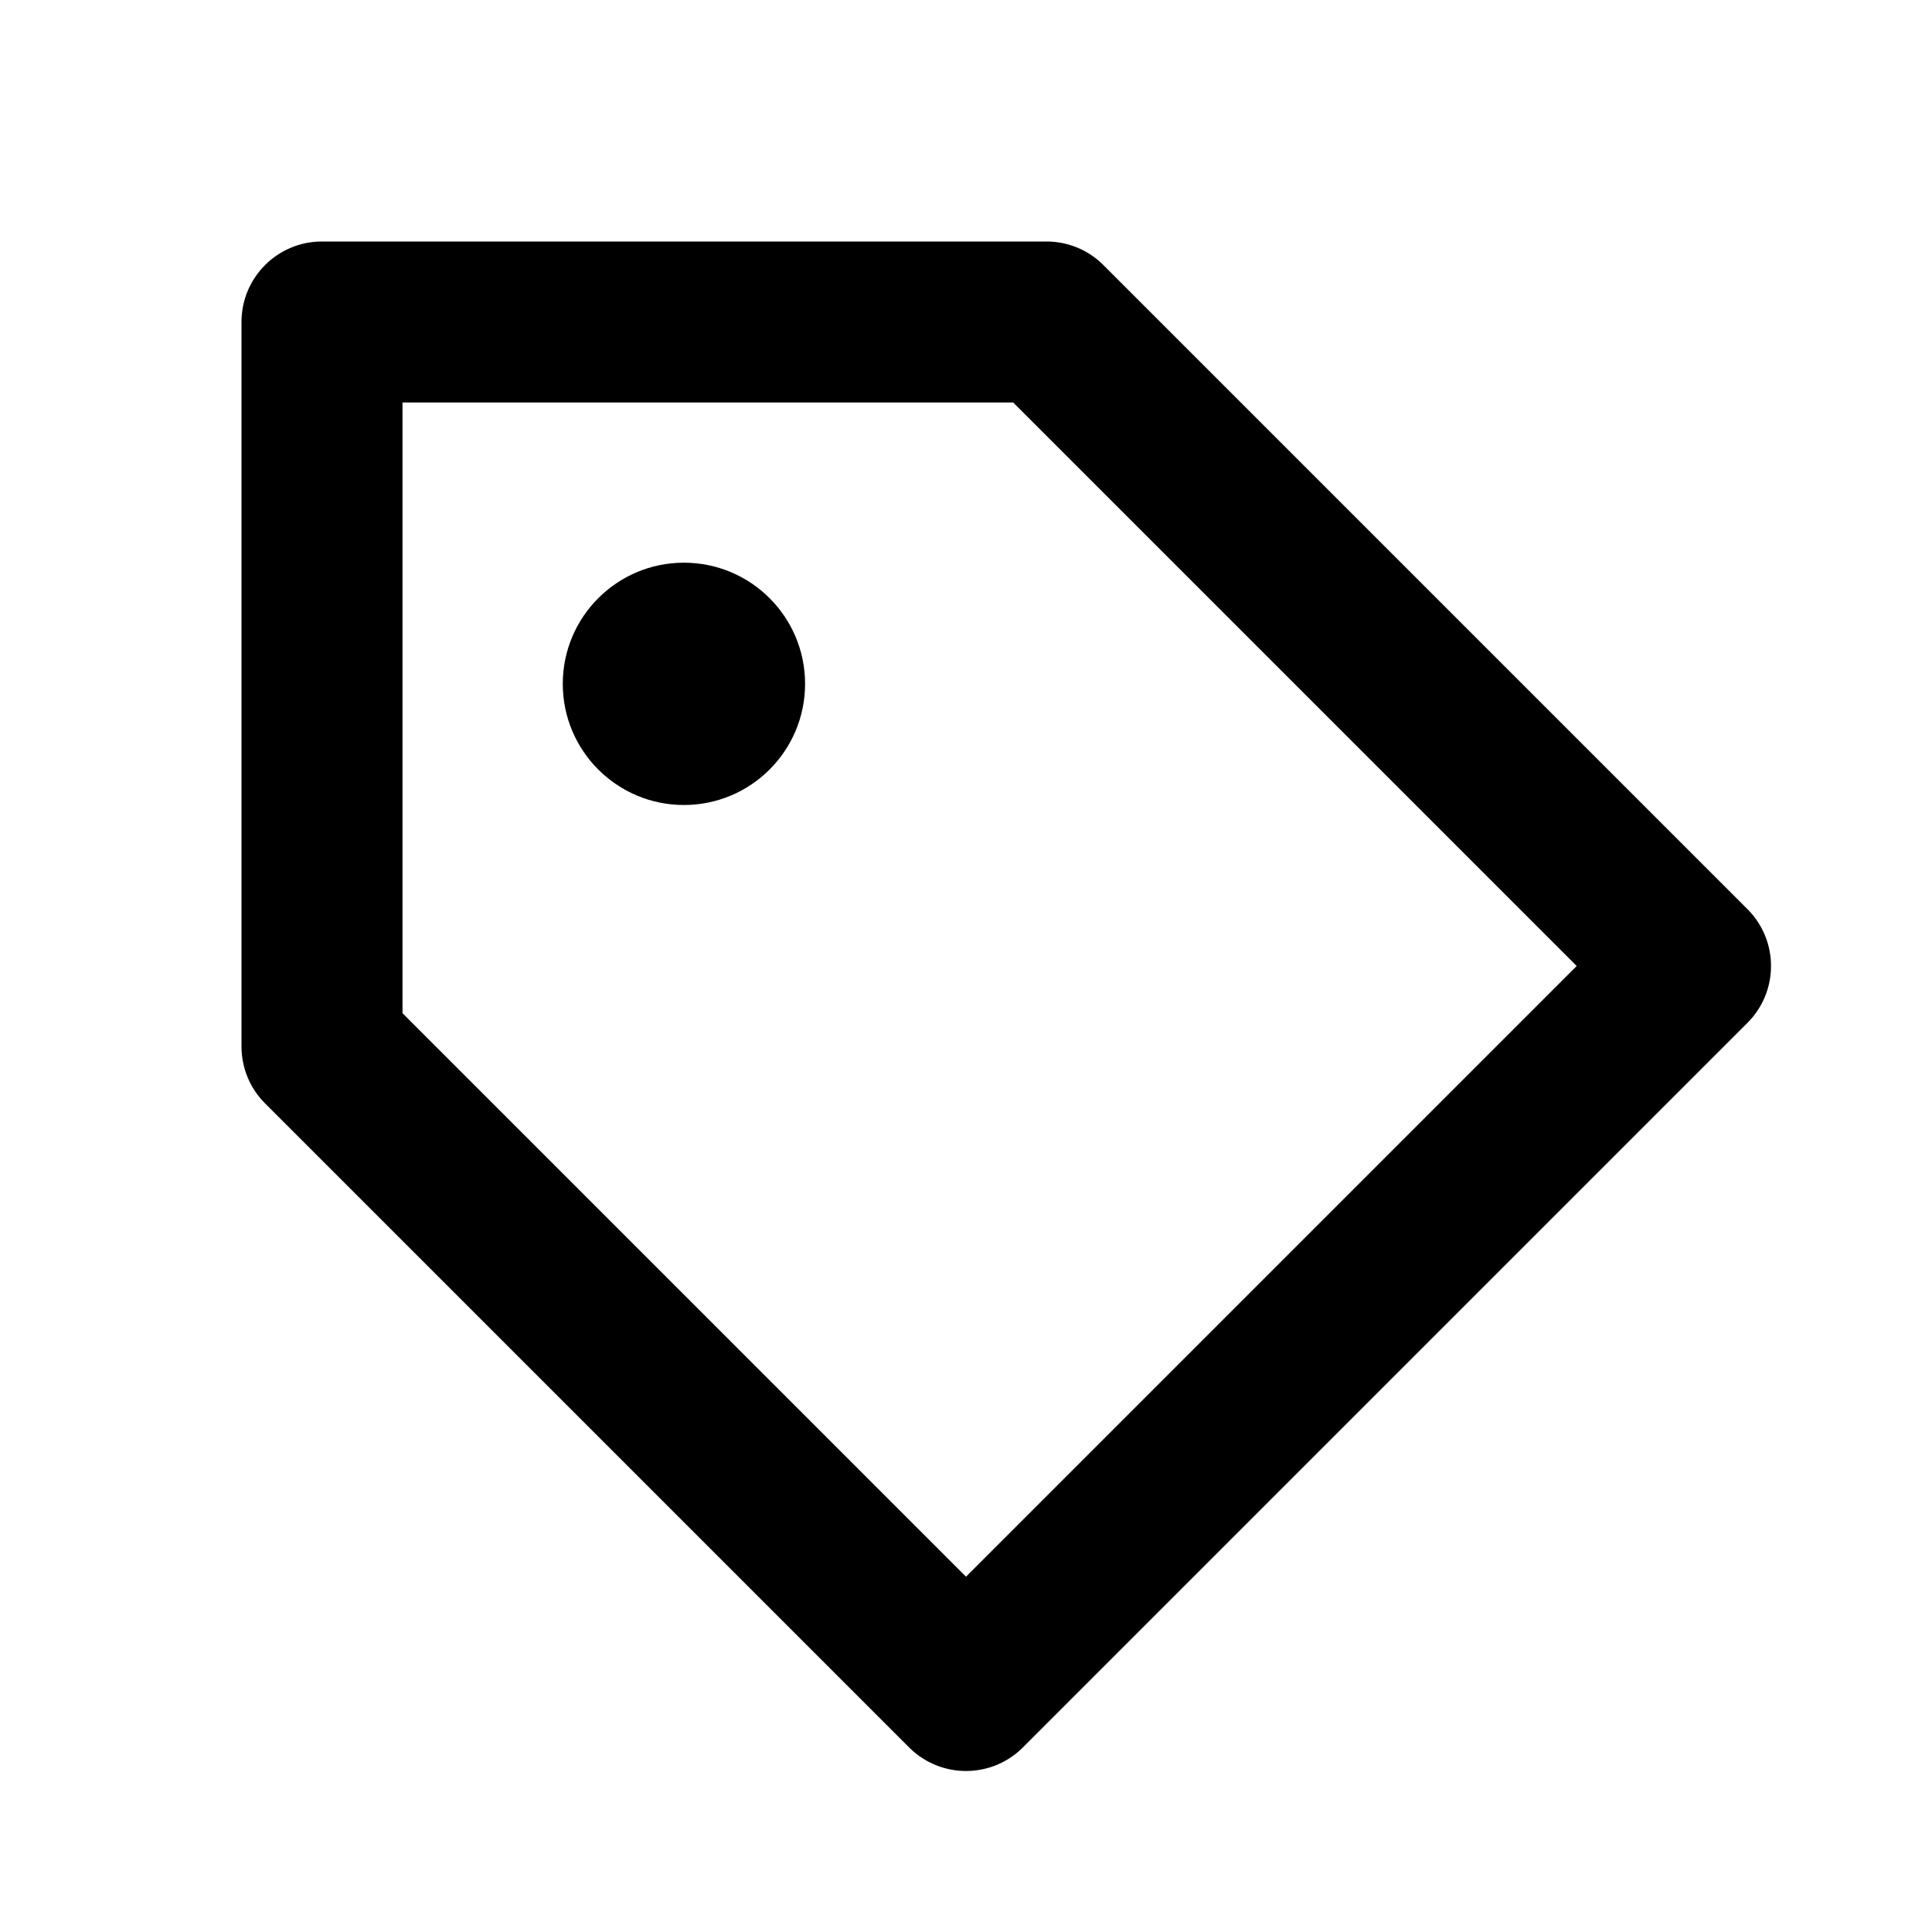
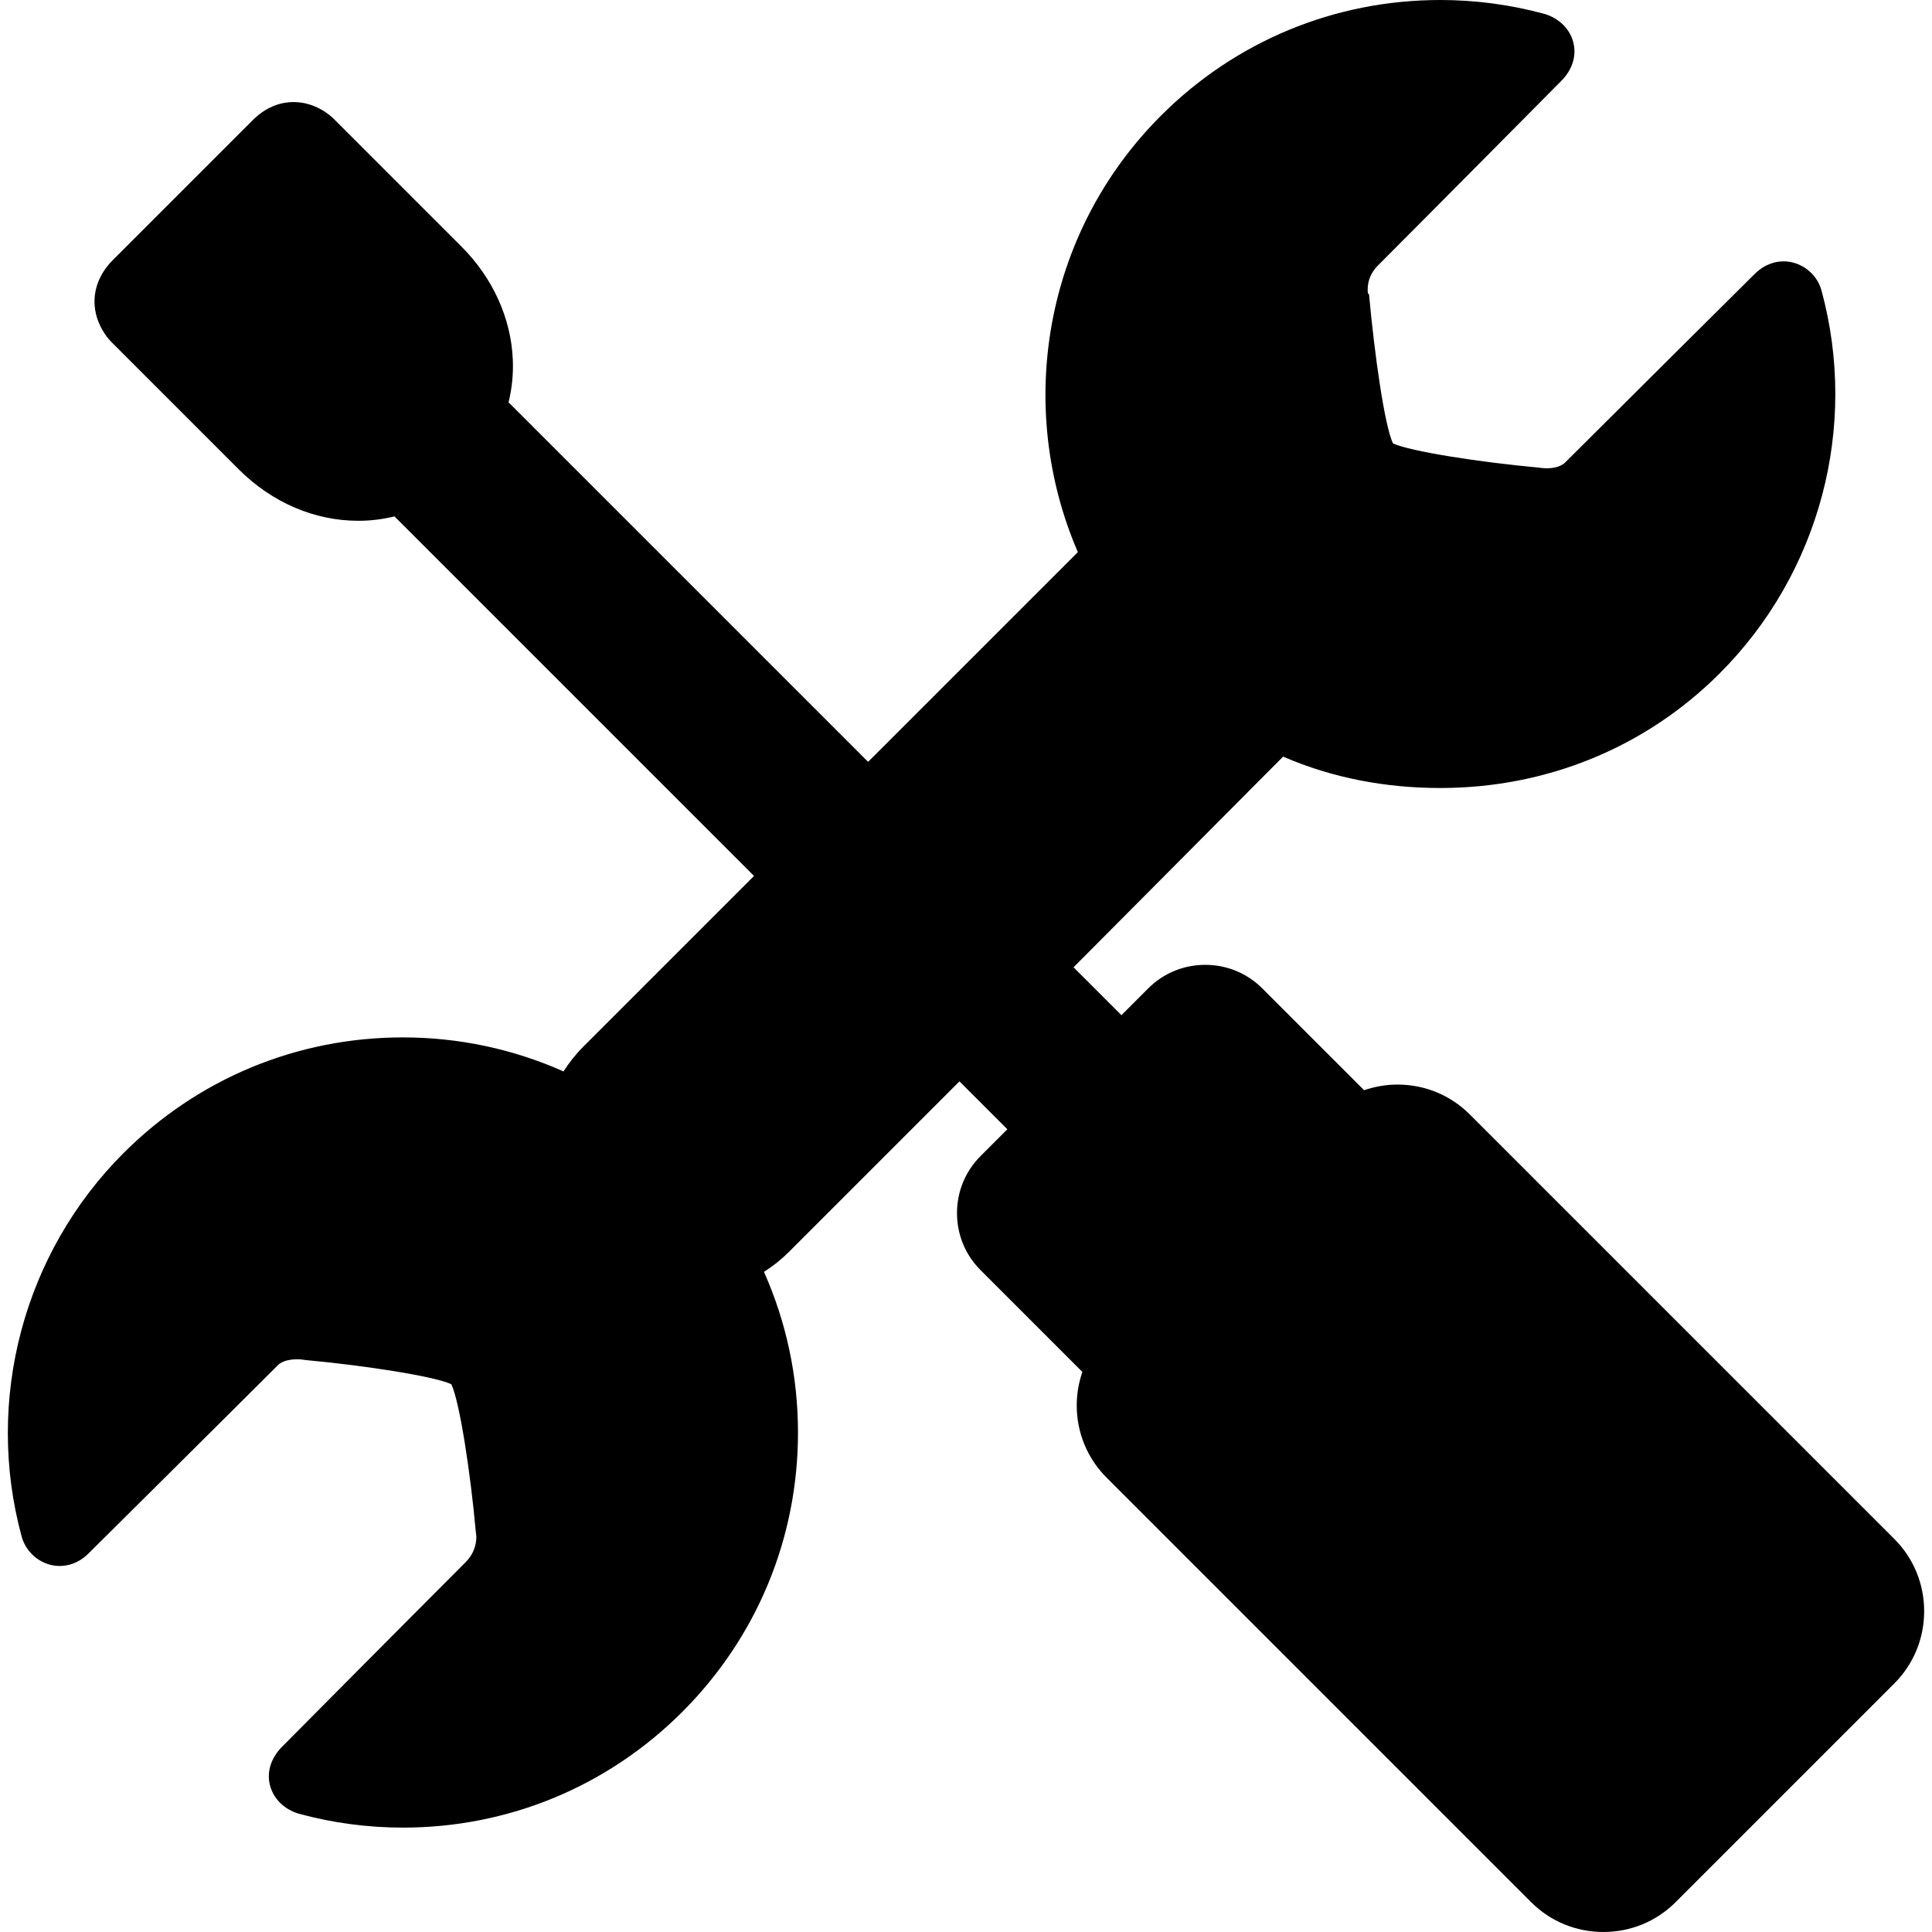
- <svg xmlns="http://www.w3.org/2000/svg" width="24" height="24" viewBox="0 0 24 24">
-   <path d="M13.707,3.293C13.52,3.105,13.266,3,13,3H4C3.447,3,3,3.447,3,4v9c0,0.266,0.105,0.52,0.293,0.707l8,8 C11.488,21.902,11.744,22,12,22s0.512-0.098,0.707-0.293l9-9c0.391-0.391,0.391-1.023,0-1.414L13.707,3.293z M12,19.586l-7-7V5 h7.586l7,7L12,19.586z" />
-   <circle cx="8.496" cy="8.495" r="1.505" />
+ <svg xmlns="http://www.w3.org/2000/svg" fill="#000000" height="800px" width="800px" version="1.1" id="Capa_1" viewBox="0 0 359.211 359.211" xml:space="preserve">
+   <path d="M352.203,286.132l-78.933-78.933c-3.578-3.578-8.35-5.548-13.436-5.548c-2.151,0-4.238,0.373-6.21,1.05l-18.929-18.929  c-2.825-2.826-6.593-4.382-10.607-4.382c-4.014,0-7.781,1.556-10.606,4.381l-4.978,4.978l-8.904-8.904l38.965-39.17  c9.105,3.949,19.001,5.837,29.224,5.837c0.002,0,0.004,0,0.007,0c19.618,0,38.064-7.437,51.939-21.312  c18.59-18.588,25.842-45.811,18.926-71.207c-0.859-3.159-3.825-5.401-7.053-5.401c-1.389,0-3.453,0.435-5.39,2.372  c-0.265,0.262-26.512,26.322-35.186,34.996c-0.955,0.955-2.531,1.104-3.45,1.104c-0.659,0-1.022-0.069-1.022-0.069v0.002  l-0.593-0.068c-10.782-0.99-23.716-2.984-26.98-4.489c-1.556-3.289-3.427-16.533-4.427-27.489v-0.147l-0.234-0.308  c-0.058-0.485-0.31-2.958,1.863-5.131c9.028-9.029,33.847-34.072,34.083-34.311c2.1-2.099,2.9-4.739,2.232-7.245  c-0.801-3.004-3.355-4.686-5.469-5.257C280.772,0.859,274.292,0,267.788,0c-19.62,0-38.068,7.64-51.941,21.512  c-21.901,21.901-27.036,54.296-15.446,81.141l-38.996,38.995L94.682,74.927c-0.041-0.041-0.086-0.075-0.128-0.115  c0.63-2.567,0.907-5.233,0.791-7.947c-0.329-7.73-3.723-15.2-9.558-21.034L62.041,22.083c-0.519-0.519-3.318-3.109-7.465-3.109  c-1.926,0-4.803,0.583-7.58,3.359L20.971,48.359c-3.021,3.021-4.098,6.903-2.954,10.652c0.767,2.512,2.258,4.139,2.697,4.578  l23.658,23.658c6.179,6.179,14.084,9.582,22.259,9.582c0,0,0,0,0.001,0c2.287,0,4.539-0.281,6.721-0.818  c0.041,0.042,0.075,0.087,0.116,0.128l66.722,66.722l-31.692,31.692c-1.428,1.428-2.669,2.991-3.726,4.654  c-9.281-4.133-19.404-6.327-29.869-6.327c-19.623,0-38.071,7.642-51.946,21.517c-18.589,18.589-25.841,45.914-18.926,71.31  c0.859,3.158,3.825,5.451,7.052,5.451c0,0,0,0,0.001,0c1.389,0,3.453-0.41,5.39-2.347c0.265-0.262,26.513-26.309,35.187-34.983  c0.955-0.955,2.639-1.097,3.557-1.097c0.66,0,1.125,0.072,1.132,0.072h-0.001l0.487,0.069c10.779,0.988,23.813,2.982,27.078,4.489  c1.556,3.29,3.575,16.534,4.554,27.49l0.07,0.501c0.006,0.026,0.362,2.771-1.952,5.086c-9.029,9.029-33.888,34.072-34.124,34.311  c-2.1,2.099-2.92,4.74-2.252,7.245c0.802,3.004,3.346,4.685,5.459,5.256c6.264,1.694,12.738,2.553,19.243,2.553  c19.621,0,38.066-7.64,51.938-21.512c13.876-13.875,21.518-32.324,21.517-51.947c0-10.465-2.193-20.586-6.326-29.868  c1.664-1.057,3.227-2.298,4.654-3.726l31.693-31.693l8.904,8.904l-4.979,4.979c-2.826,2.825-4.382,6.592-4.382,10.606  c0,4.015,1.556,7.782,4.382,10.607l18.929,18.929c-0.677,1.972-1.05,4.059-1.05,6.209c0,5.086,1.971,9.857,5.549,13.435  l78.934,78.934c3.577,3.577,8.349,5.548,13.435,5.548c5.086,0,9.857-1.971,13.435-5.548l40.659-40.66  c3.578-3.578,5.549-8.349,5.549-13.435C357.752,294.482,355.782,289.71,352.203,286.132z" />
</svg>
